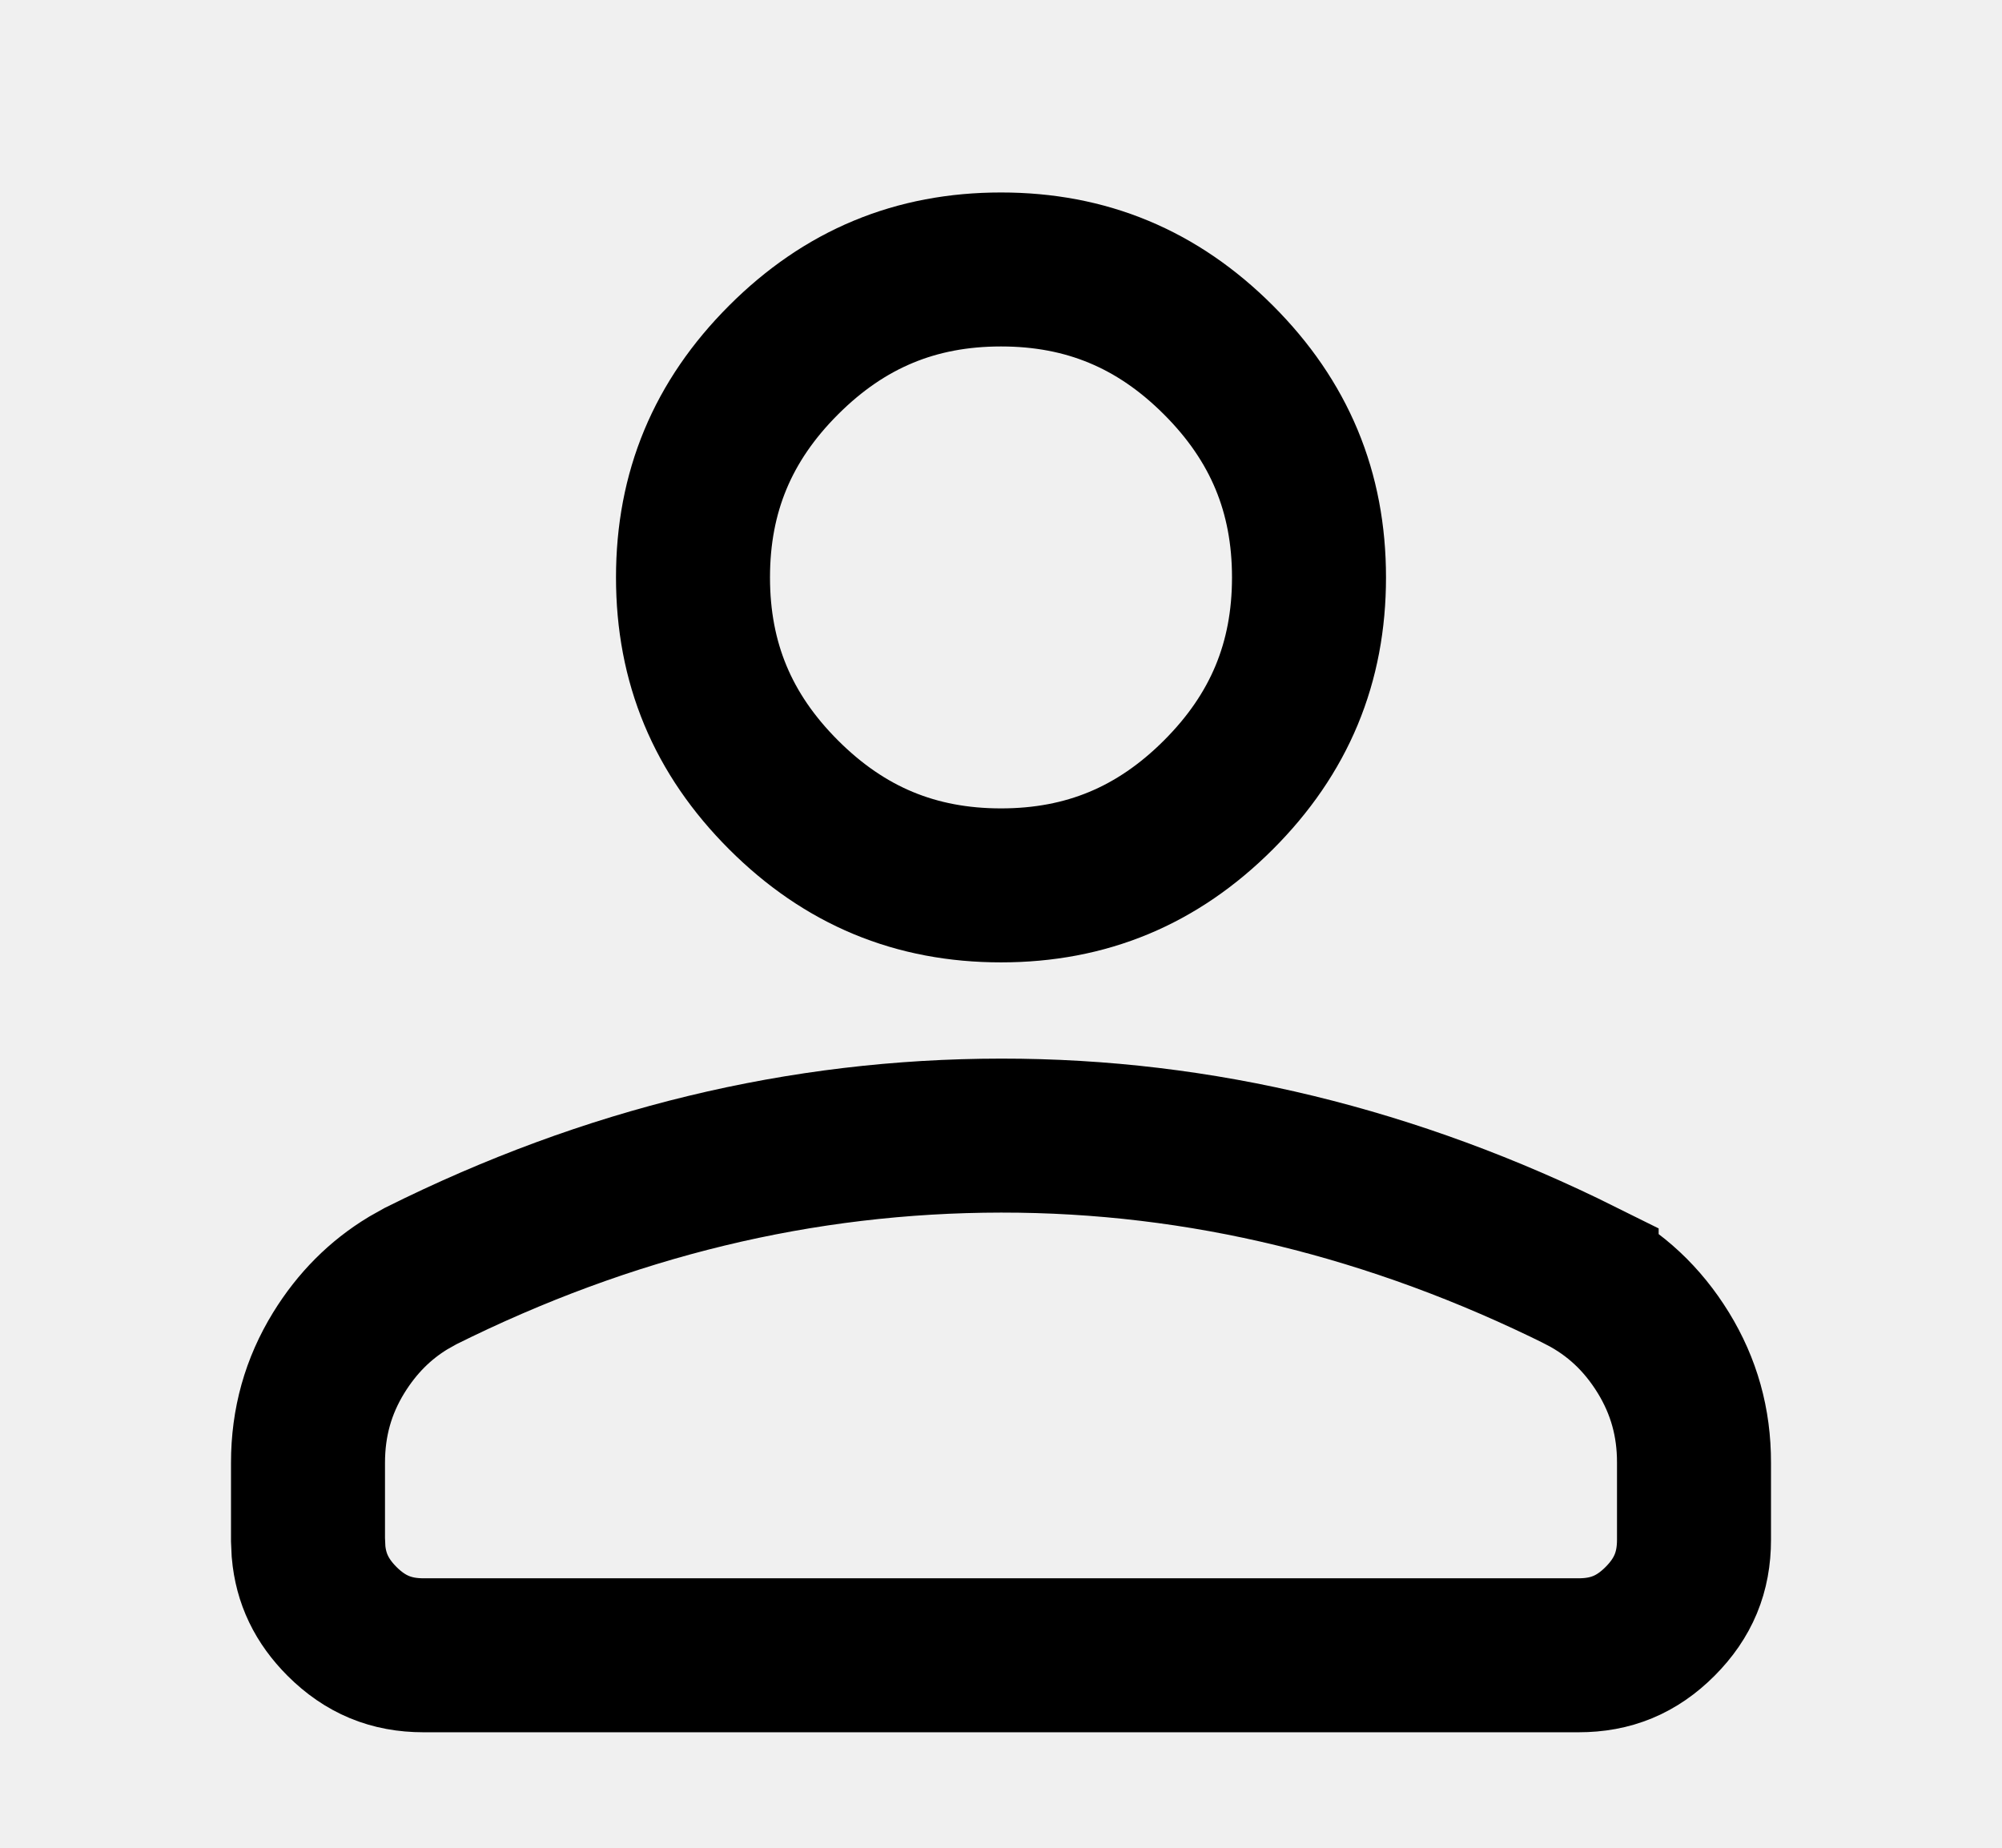
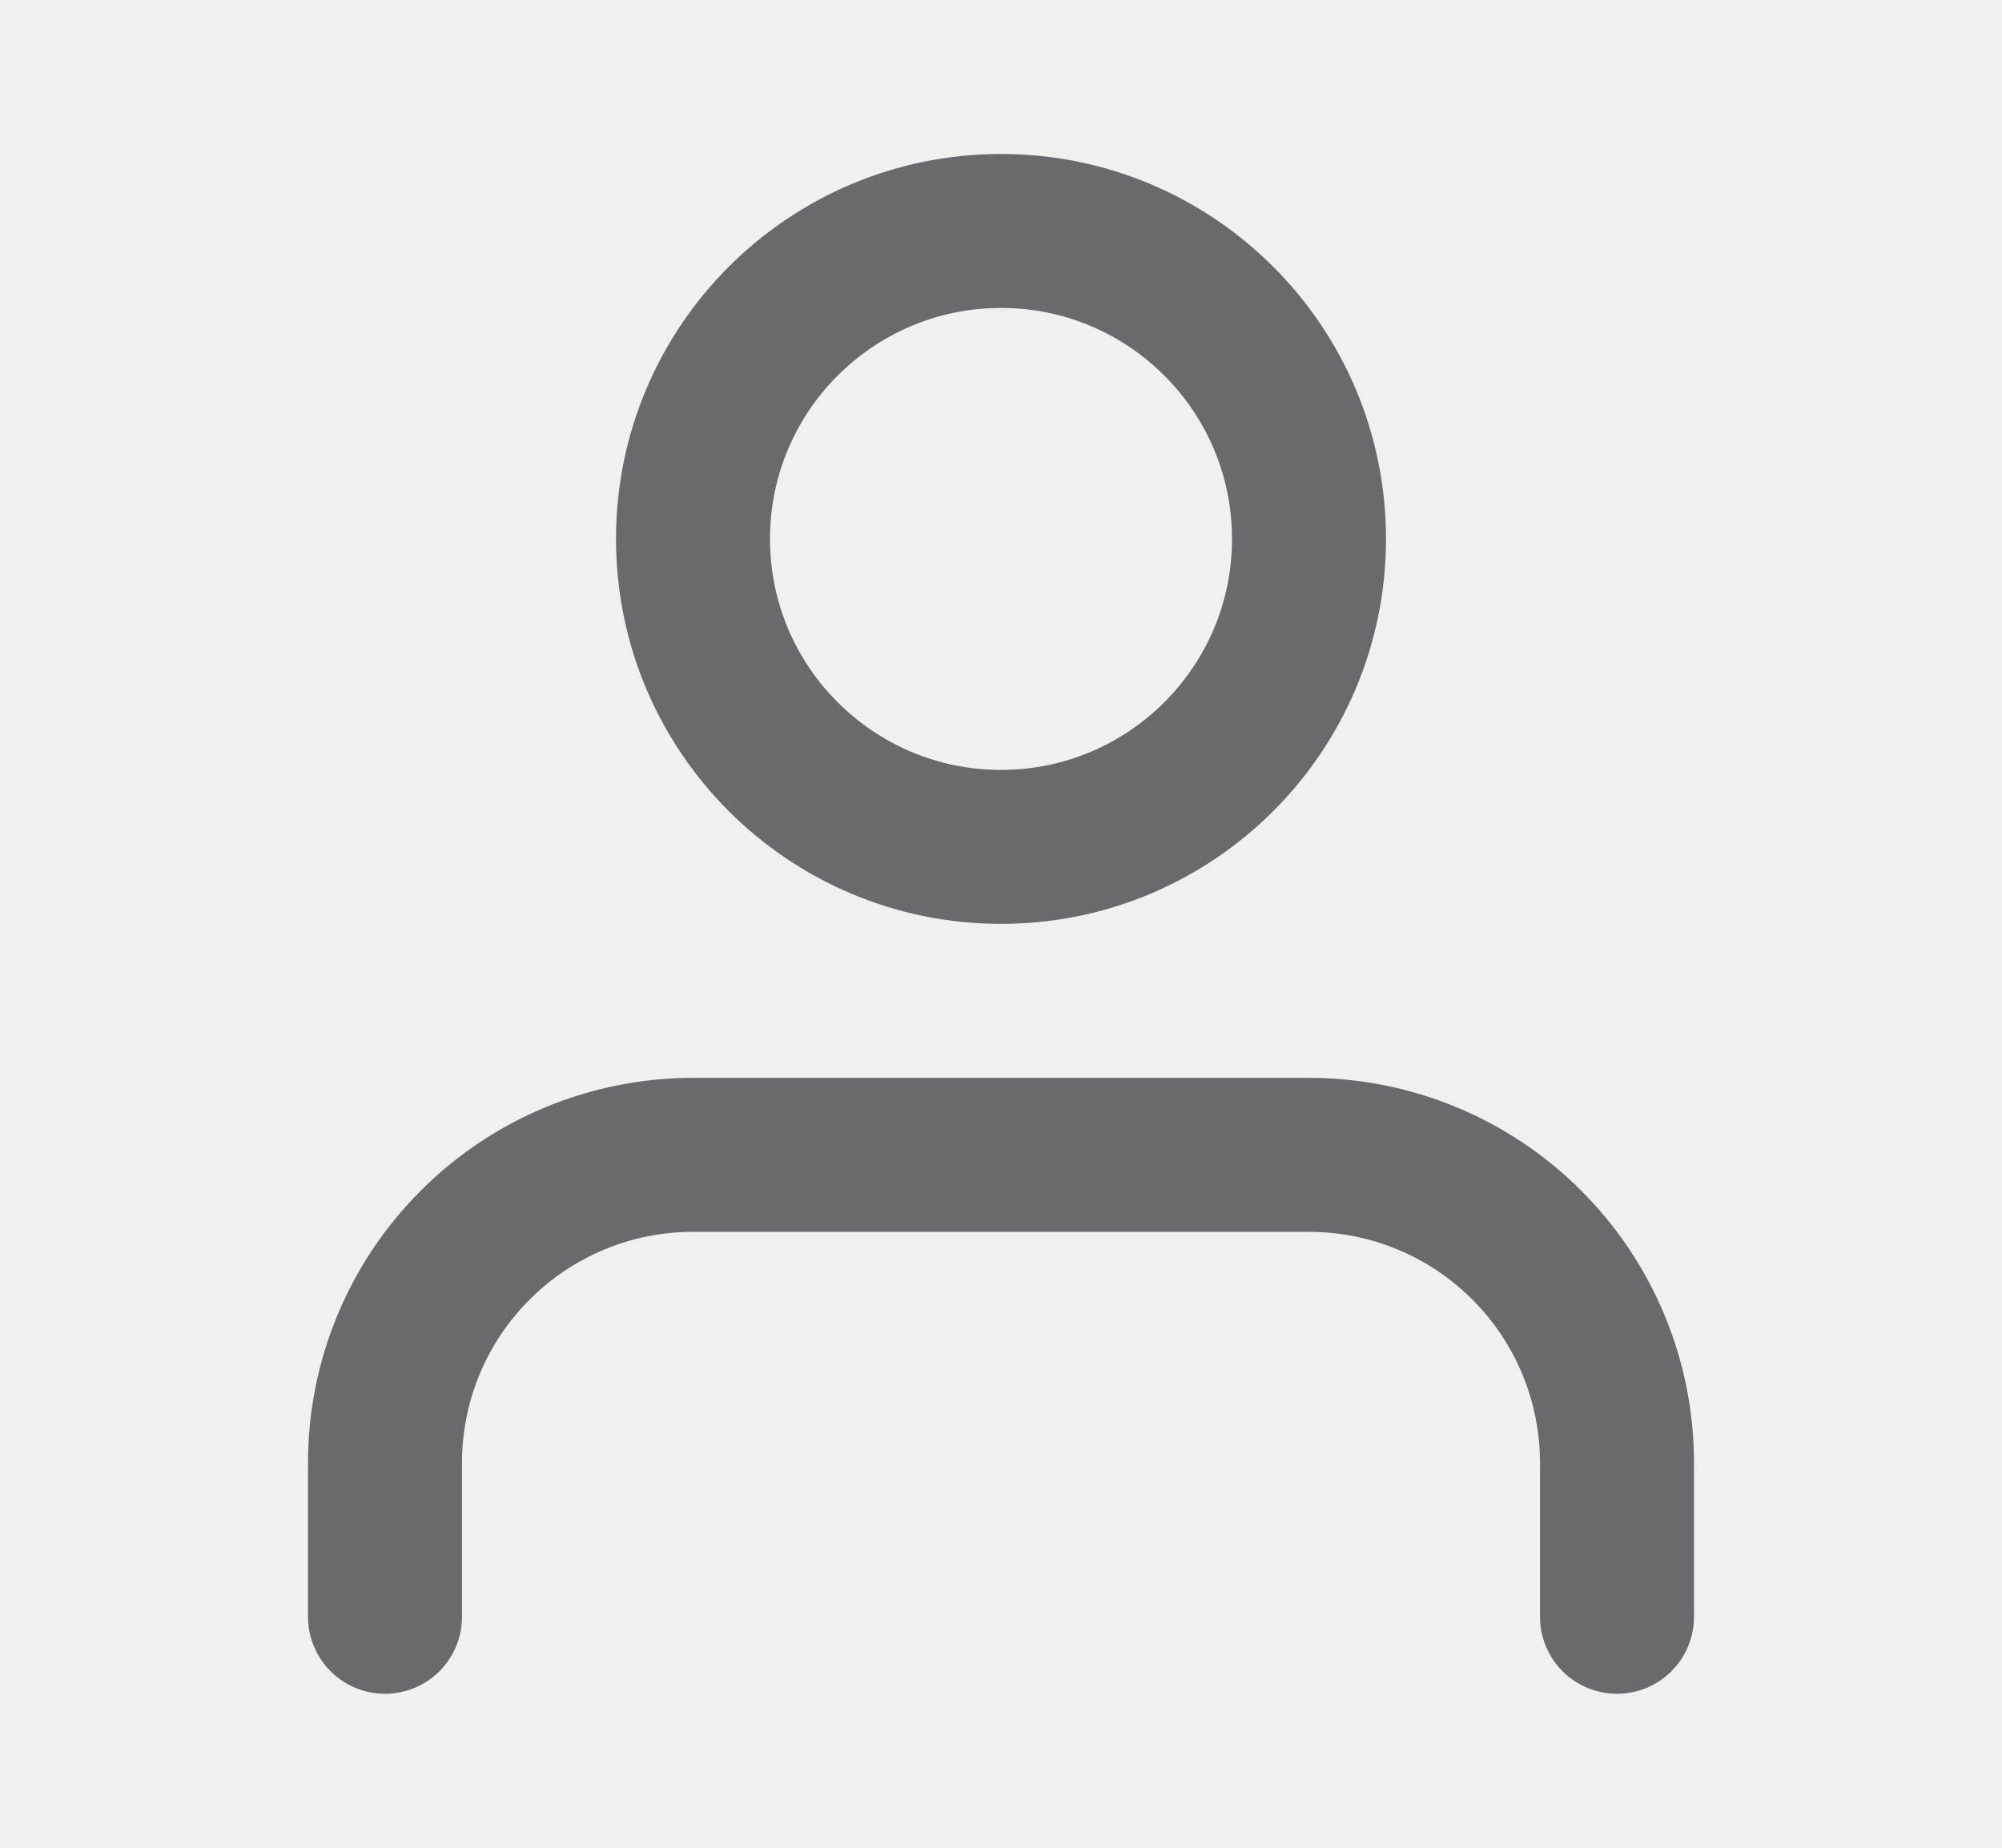
<svg xmlns="http://www.w3.org/2000/svg" width="26" height="24" viewBox="0 0 26 24" fill="none">
-   <g clip-path="url(#clip0_629_9709)">
-     <g clip-path="url(#clip1_629_9709)">
-       <path d="M13.001 14.75C14.296 14.749 15.571 14.902 16.826 15.207C18.079 15.512 19.317 15.966 20.541 16.575V16.576C20.979 16.803 21.329 17.128 21.602 17.571C21.868 18.005 22.001 18.474 22 18.999V20C22 20.42 21.862 20.756 21.559 21.06C21.256 21.363 20.922 21.5 20.501 21.5H5.5C5.08 21.5 4.745 21.362 4.442 21.06C4.177 20.794 4.038 20.504 4.007 20.153L4 19.999V19C4 18.473 4.133 18.004 4.399 17.571C4.638 17.184 4.936 16.886 5.301 16.665L5.461 16.575C6.684 15.965 7.921 15.51 9.173 15.207C10.429 14.903 11.705 14.751 13.001 14.75ZM13 3.5C14.108 3.5 15.031 3.883 15.824 4.676C16.617 5.469 17 6.392 17 7.5C17 8.608 16.617 9.531 15.824 10.324C15.031 11.117 14.108 11.5 13 11.5C11.892 11.5 10.969 11.117 10.176 10.324C9.383 9.531 9 8.608 9 7.5C9 6.392 9.383 5.469 10.176 4.676C10.969 3.883 11.892 3.5 13 3.5Z" stroke="currentColor" stroke-width="2" />
-     </g>
-   </g>
-   <defs>
-     <clipPath id="clip0_629_9709">
-       <rect width="26" height="24" fill="white" />
-     </clipPath>
-     <clipPath id="clip1_629_9709">
-       <rect width="25" height="25" fill="white" transform="translate(0.5 -0.5)" />
-     </clipPath>
-   </defs>
+   <path d="M21 21V19C21 17.939 20.579 16.922 19.828 16.172C19.078 15.421 18.061 15 17 15H9C7.939 15 6.922 15.421 6.172 16.172C5.421 16.922 5 17.939 5 19V21" stroke="#686A6D" stroke-width="2" stroke-linecap="round" stroke-linejoin="round" />
+   <path d="M13 11C15.209 11 17 9.209 17 7C17 4.791 15.209 3 13 3C10.791 3 9 4.791 9 7C9 9.209 10.791 11 13 11Z" stroke="#686A6D" stroke-width="2" stroke-linecap="round" stroke-linejoin="round" />
</svg>
